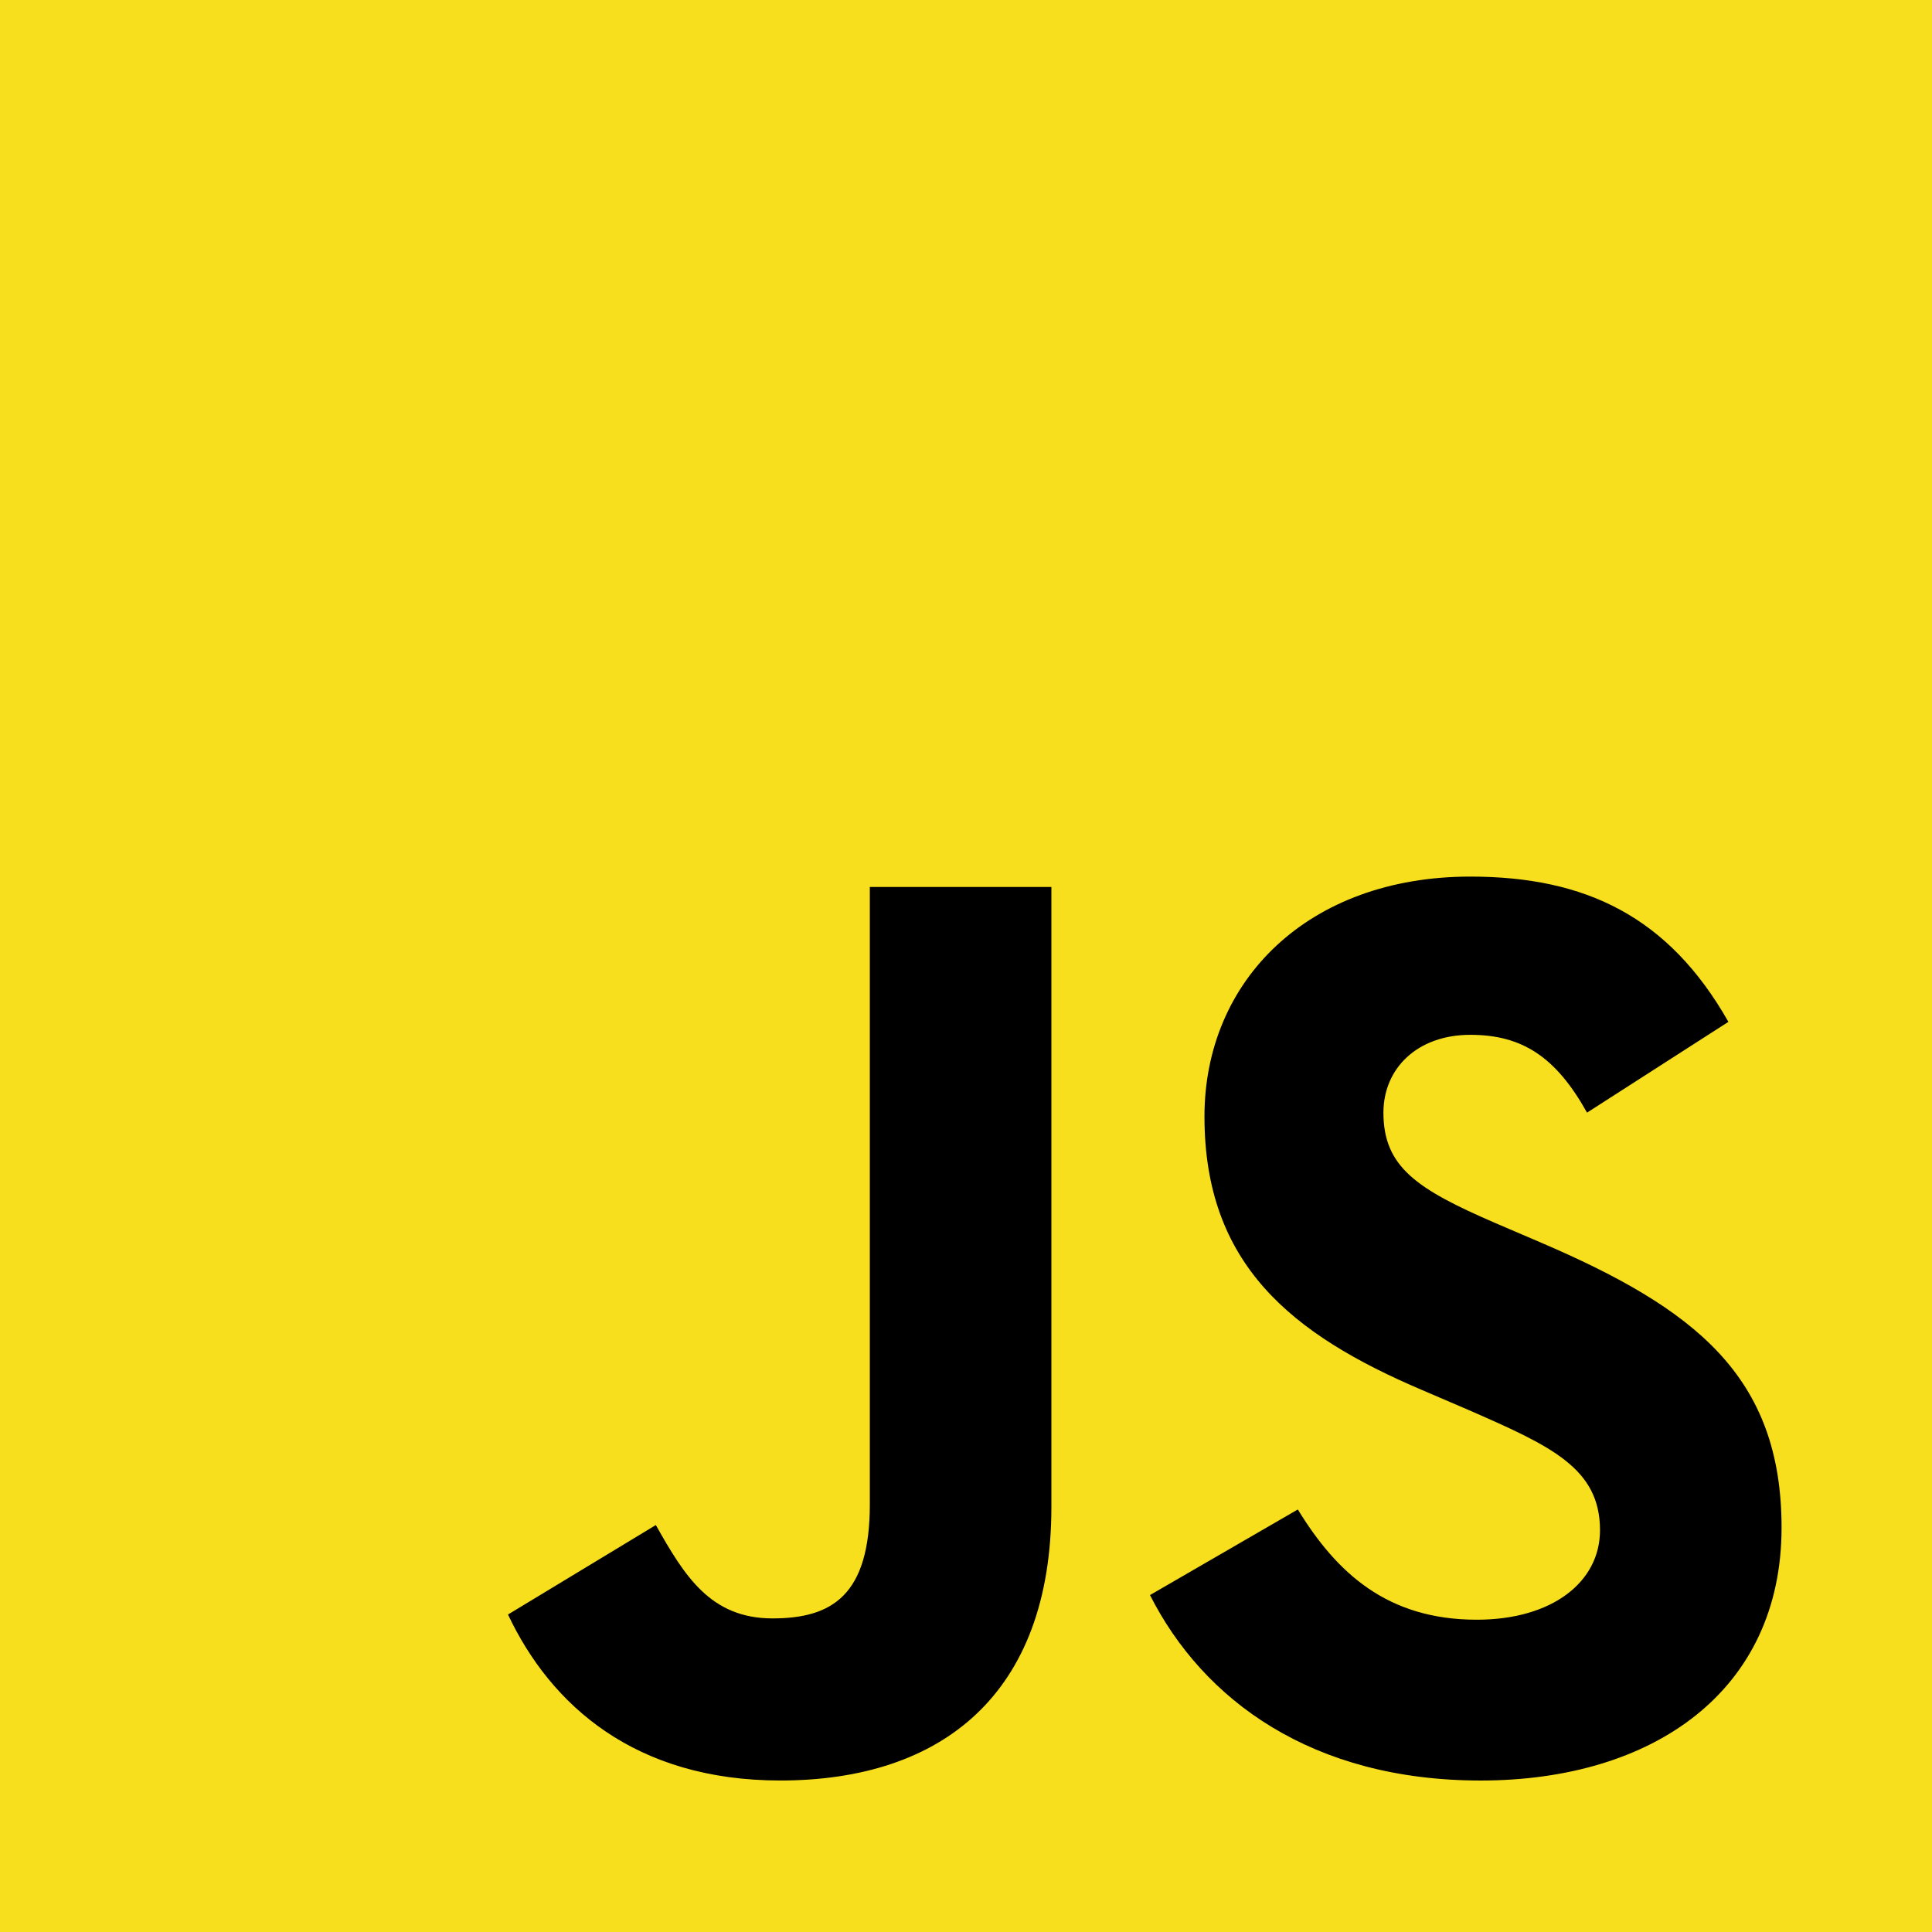
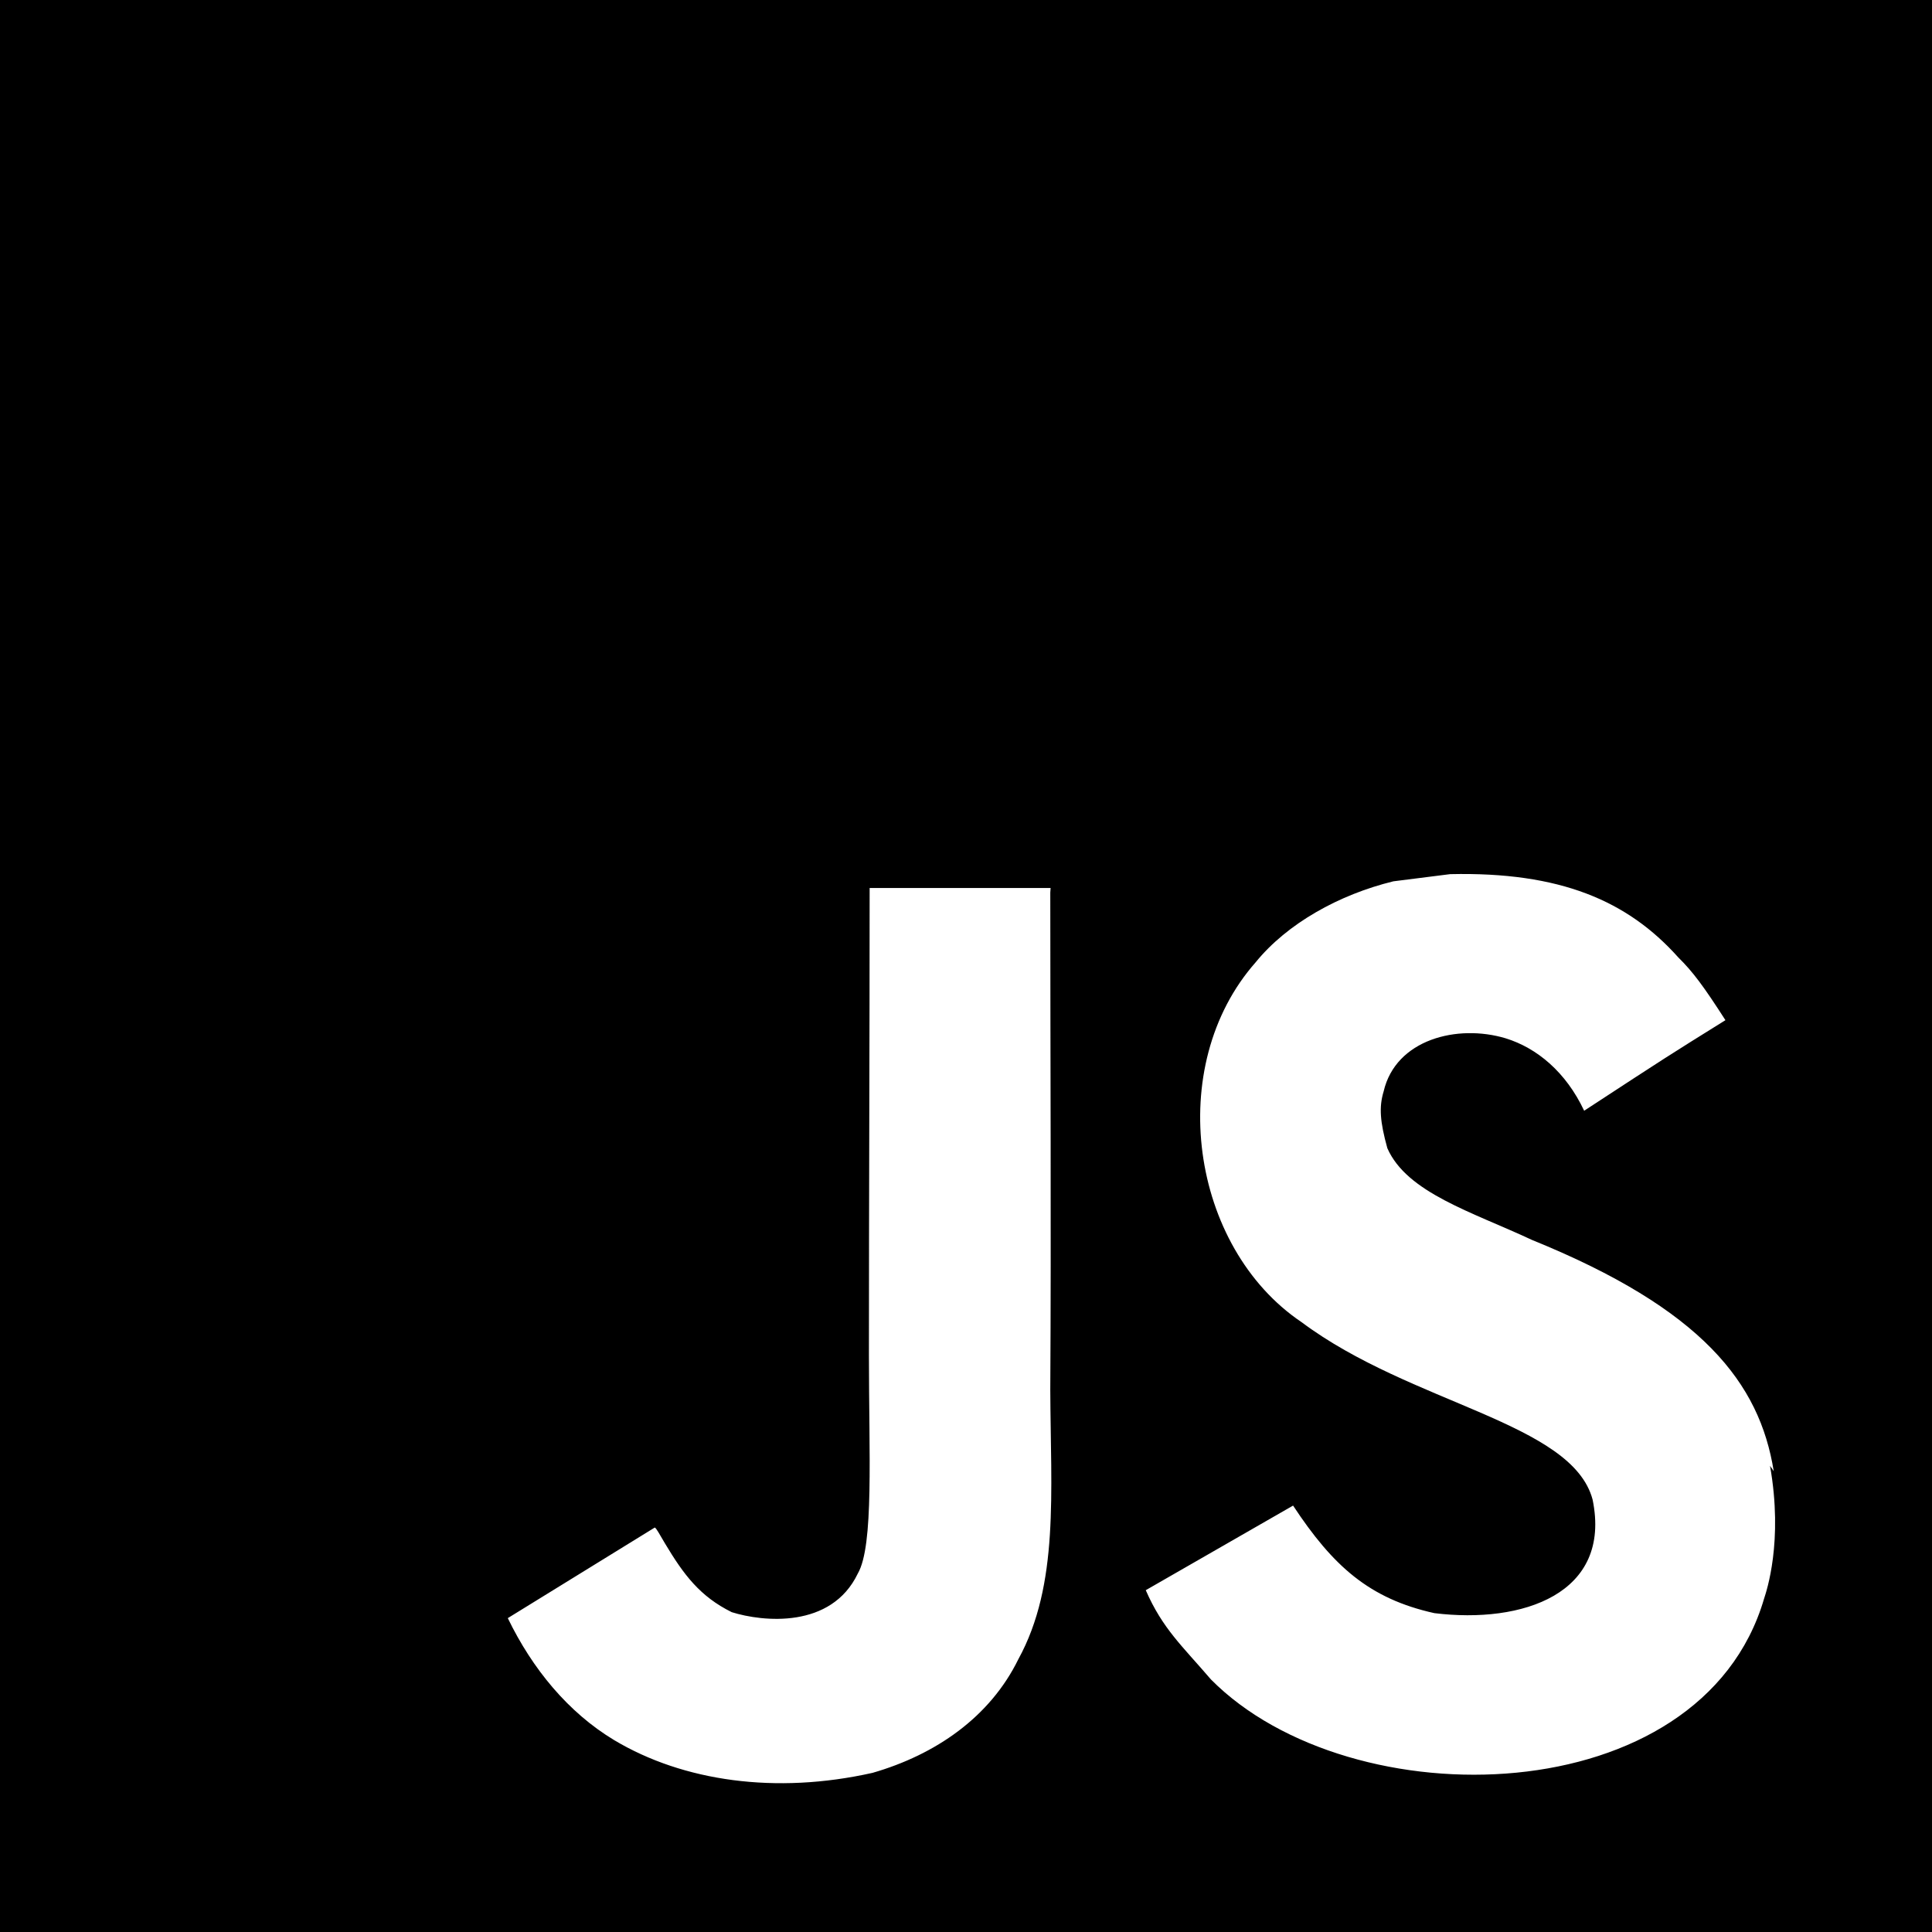
- <svg xmlns="http://www.w3.org/2000/svg" width="2500" height="2500" viewBox="0 0 256 256" preserveAspectRatio="xMinYMin meet">
-   <path d="M0 0h256v256H0V0z" fill="#F7DF1E" />
-   <path d="M67.312 213.932l19.59-11.856c3.78 6.701 7.218 12.371 15.465 12.371 7.905 0 12.89-3.092 12.89-15.12v-81.798h24.057v82.138c0 24.917-14.606 36.259-35.916 36.259-19.245 0-30.416-9.967-36.087-21.996M152.381 211.354l19.588-11.341c5.157 8.421 11.859 14.607 23.715 14.607 9.969 0 16.325-4.984 16.325-11.858 0-8.248-6.53-11.17-17.528-15.98l-6.013-2.58c-17.357-7.387-28.87-16.667-28.87-36.257 0-18.044 13.747-31.792 35.228-31.792 15.294 0 26.292 5.328 34.196 19.247L210.29 147.43c-4.125-7.389-8.591-10.31-15.465-10.31-7.046 0-11.514 4.468-11.514 10.31 0 7.217 4.468 10.14 14.778 14.608l6.014 2.577c20.45 8.765 31.963 17.7 31.963 37.804 0 21.654-17.012 33.51-39.867 33.51-22.339 0-36.774-10.654-43.819-24.574" />
+ <svg xmlns="http://www.w3.org/2000/svg" role="img" viewBox="0 0 24 24">
+   <path d="M0 0h24v24H0V0zm22.034 18.276c-.175-1.095-.888-2.015-3.003-2.873-.736-.345-1.554-.585-1.797-1.14-.091-.33-.105-.51-.046-.705.15-.646.915-.84 1.515-.66.39.12.75.42.976.9 1.034-.676 1.034-.676 1.755-1.125-.27-.42-.404-.601-.586-.78-.63-.705-1.469-1.065-2.834-1.034l-.705.089c-.676.165-1.32.525-1.71 1.005-1.14 1.291-.811 3.541.569 4.471 1.365 1.02 3.361 1.244 3.616 2.205.24 1.17-.87 1.545-1.966 1.41-.811-.18-1.26-.586-1.755-1.336l-1.83 1.051c.21.48.45.689.81 1.109 1.74 1.756 6.09 1.666 6.871-1.004.029-.09.24-.705.074-1.65l.046.067zm-8.983-7.245h-2.248c0 1.938-.009 3.864-.009 5.805 0 1.232.063 2.363-.138 2.711-.33.689-1.18.601-1.566.48-.396-.196-.597-.466-.83-.855-.063-.105-.11-.196-.127-.196l-1.825 1.125c.305.63.75 1.172 1.324 1.517.855.51 2.004.675 3.207.405.783-.226 1.458-.691 1.811-1.411.51-.93.402-2.07.397-3.346.012-2.054 0-4.109 0-6.179l.004-.056z" />
</svg>
